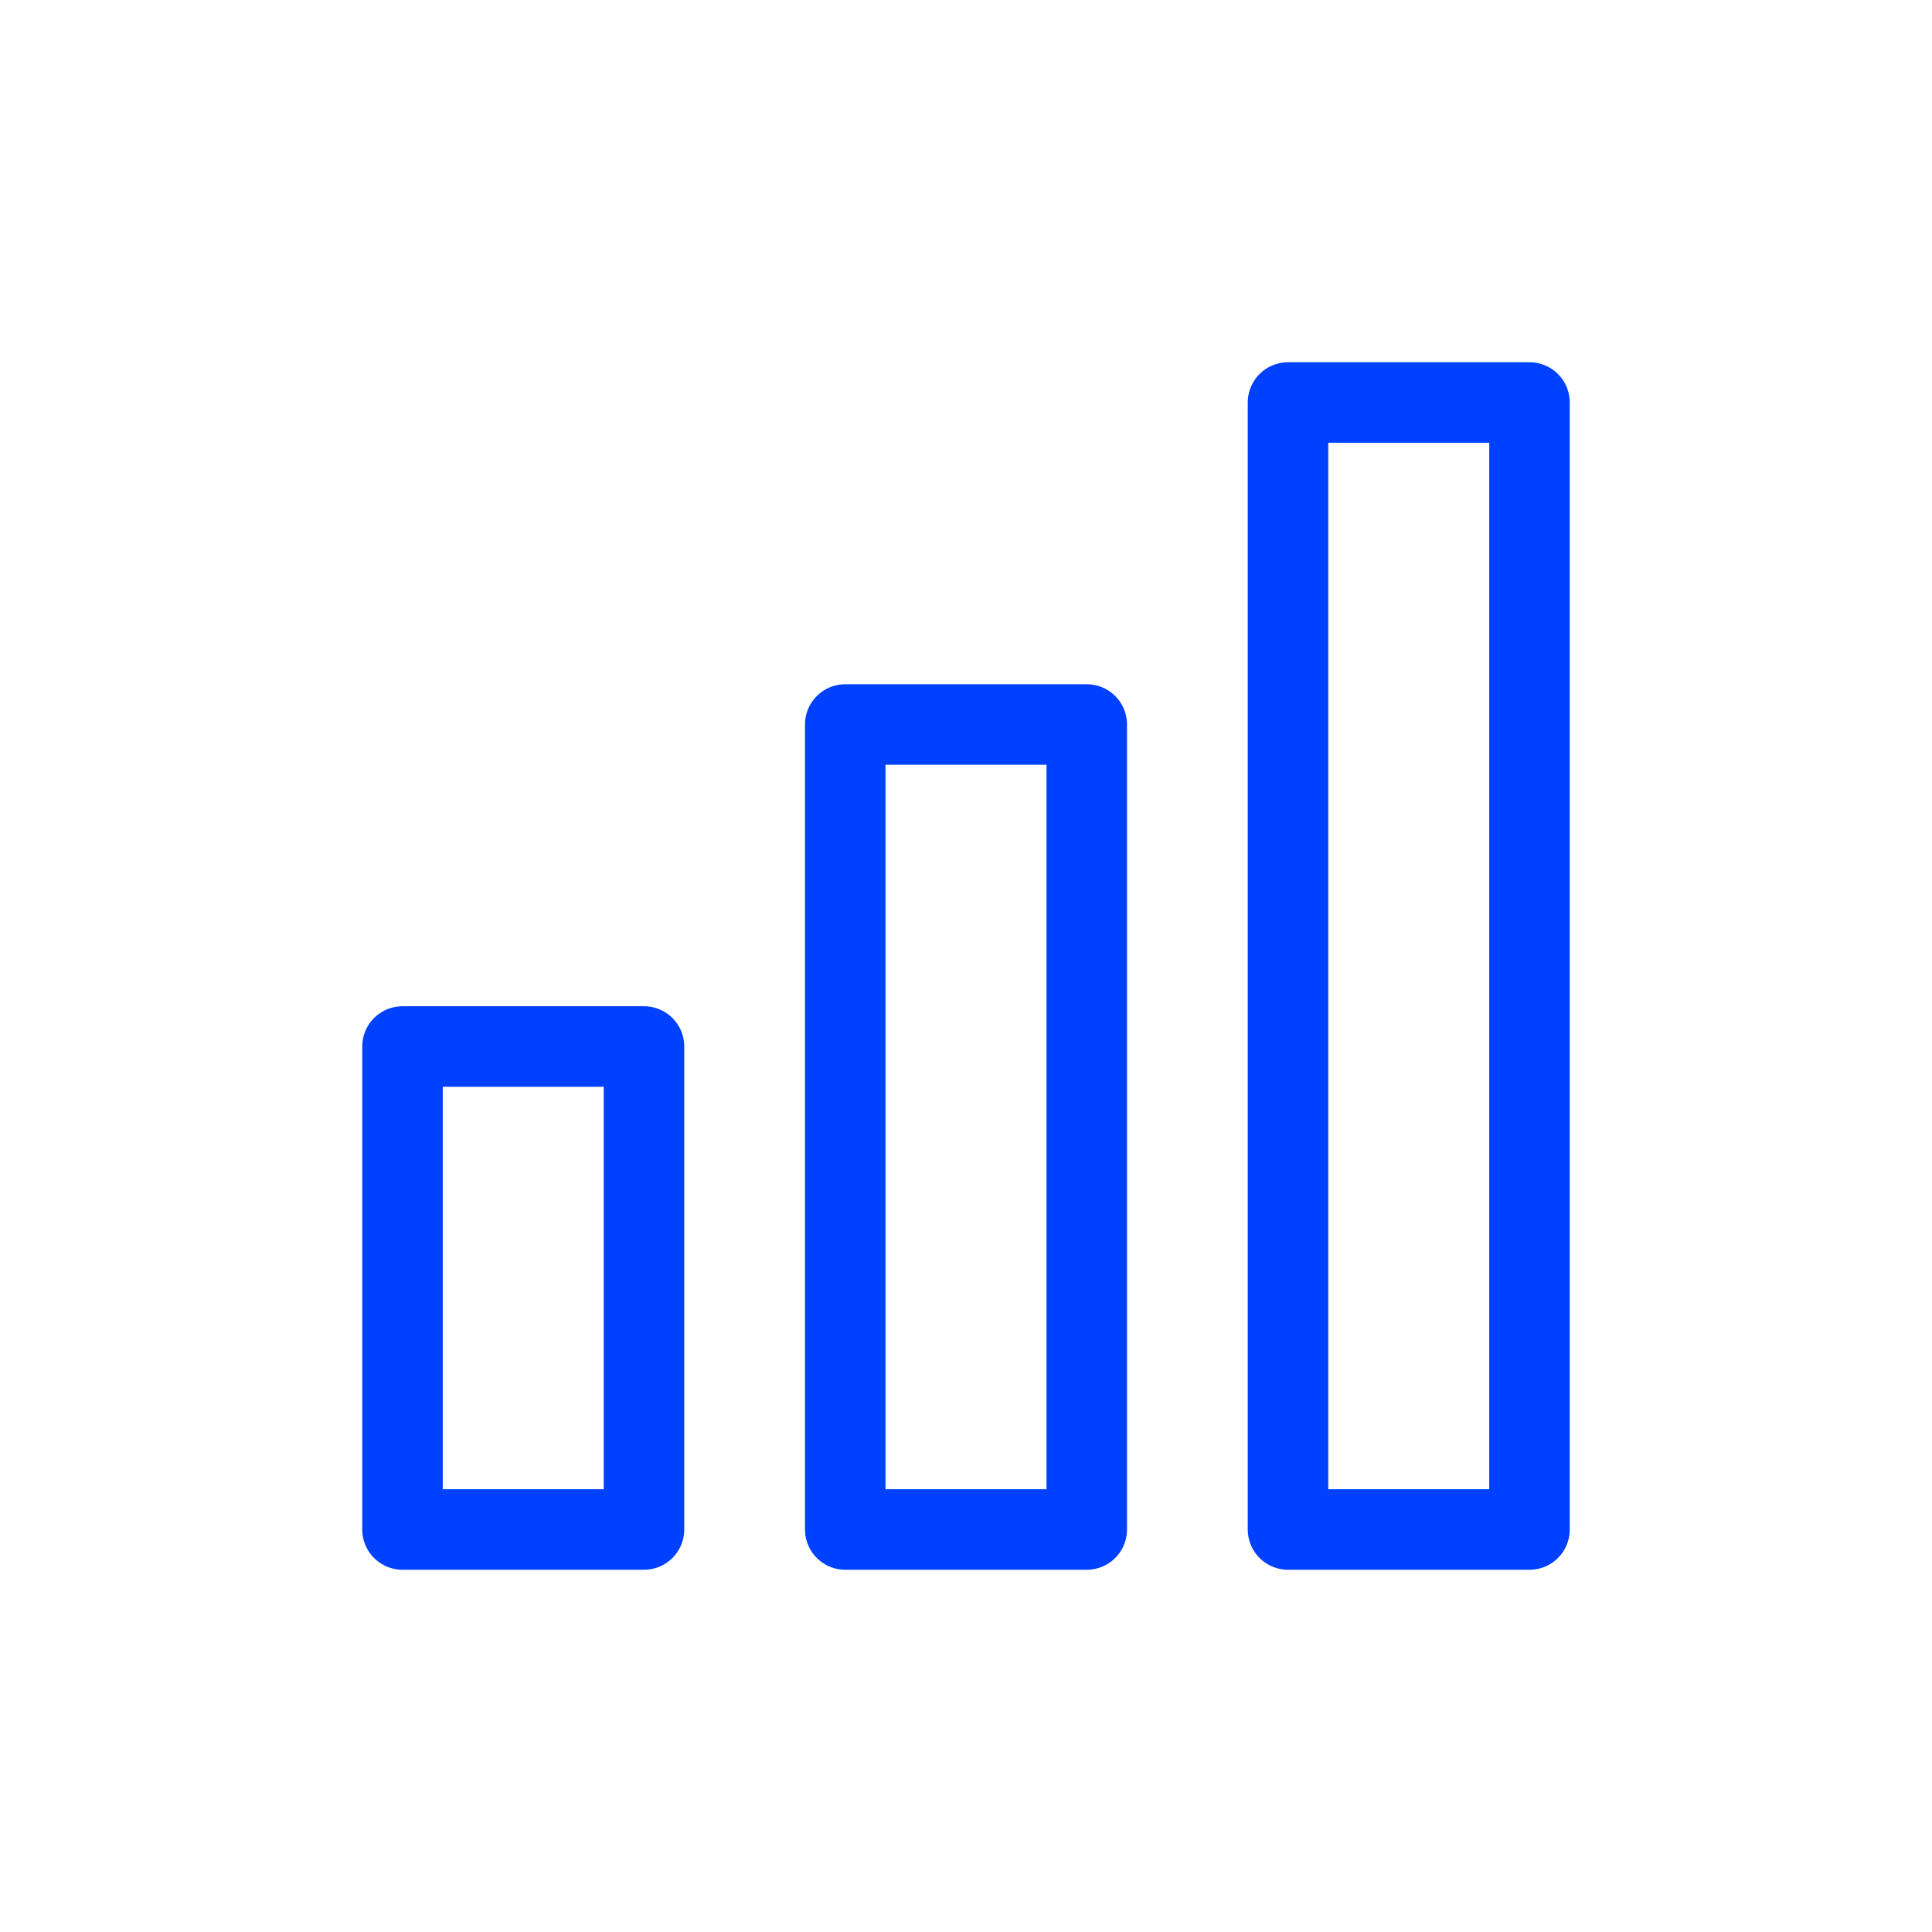
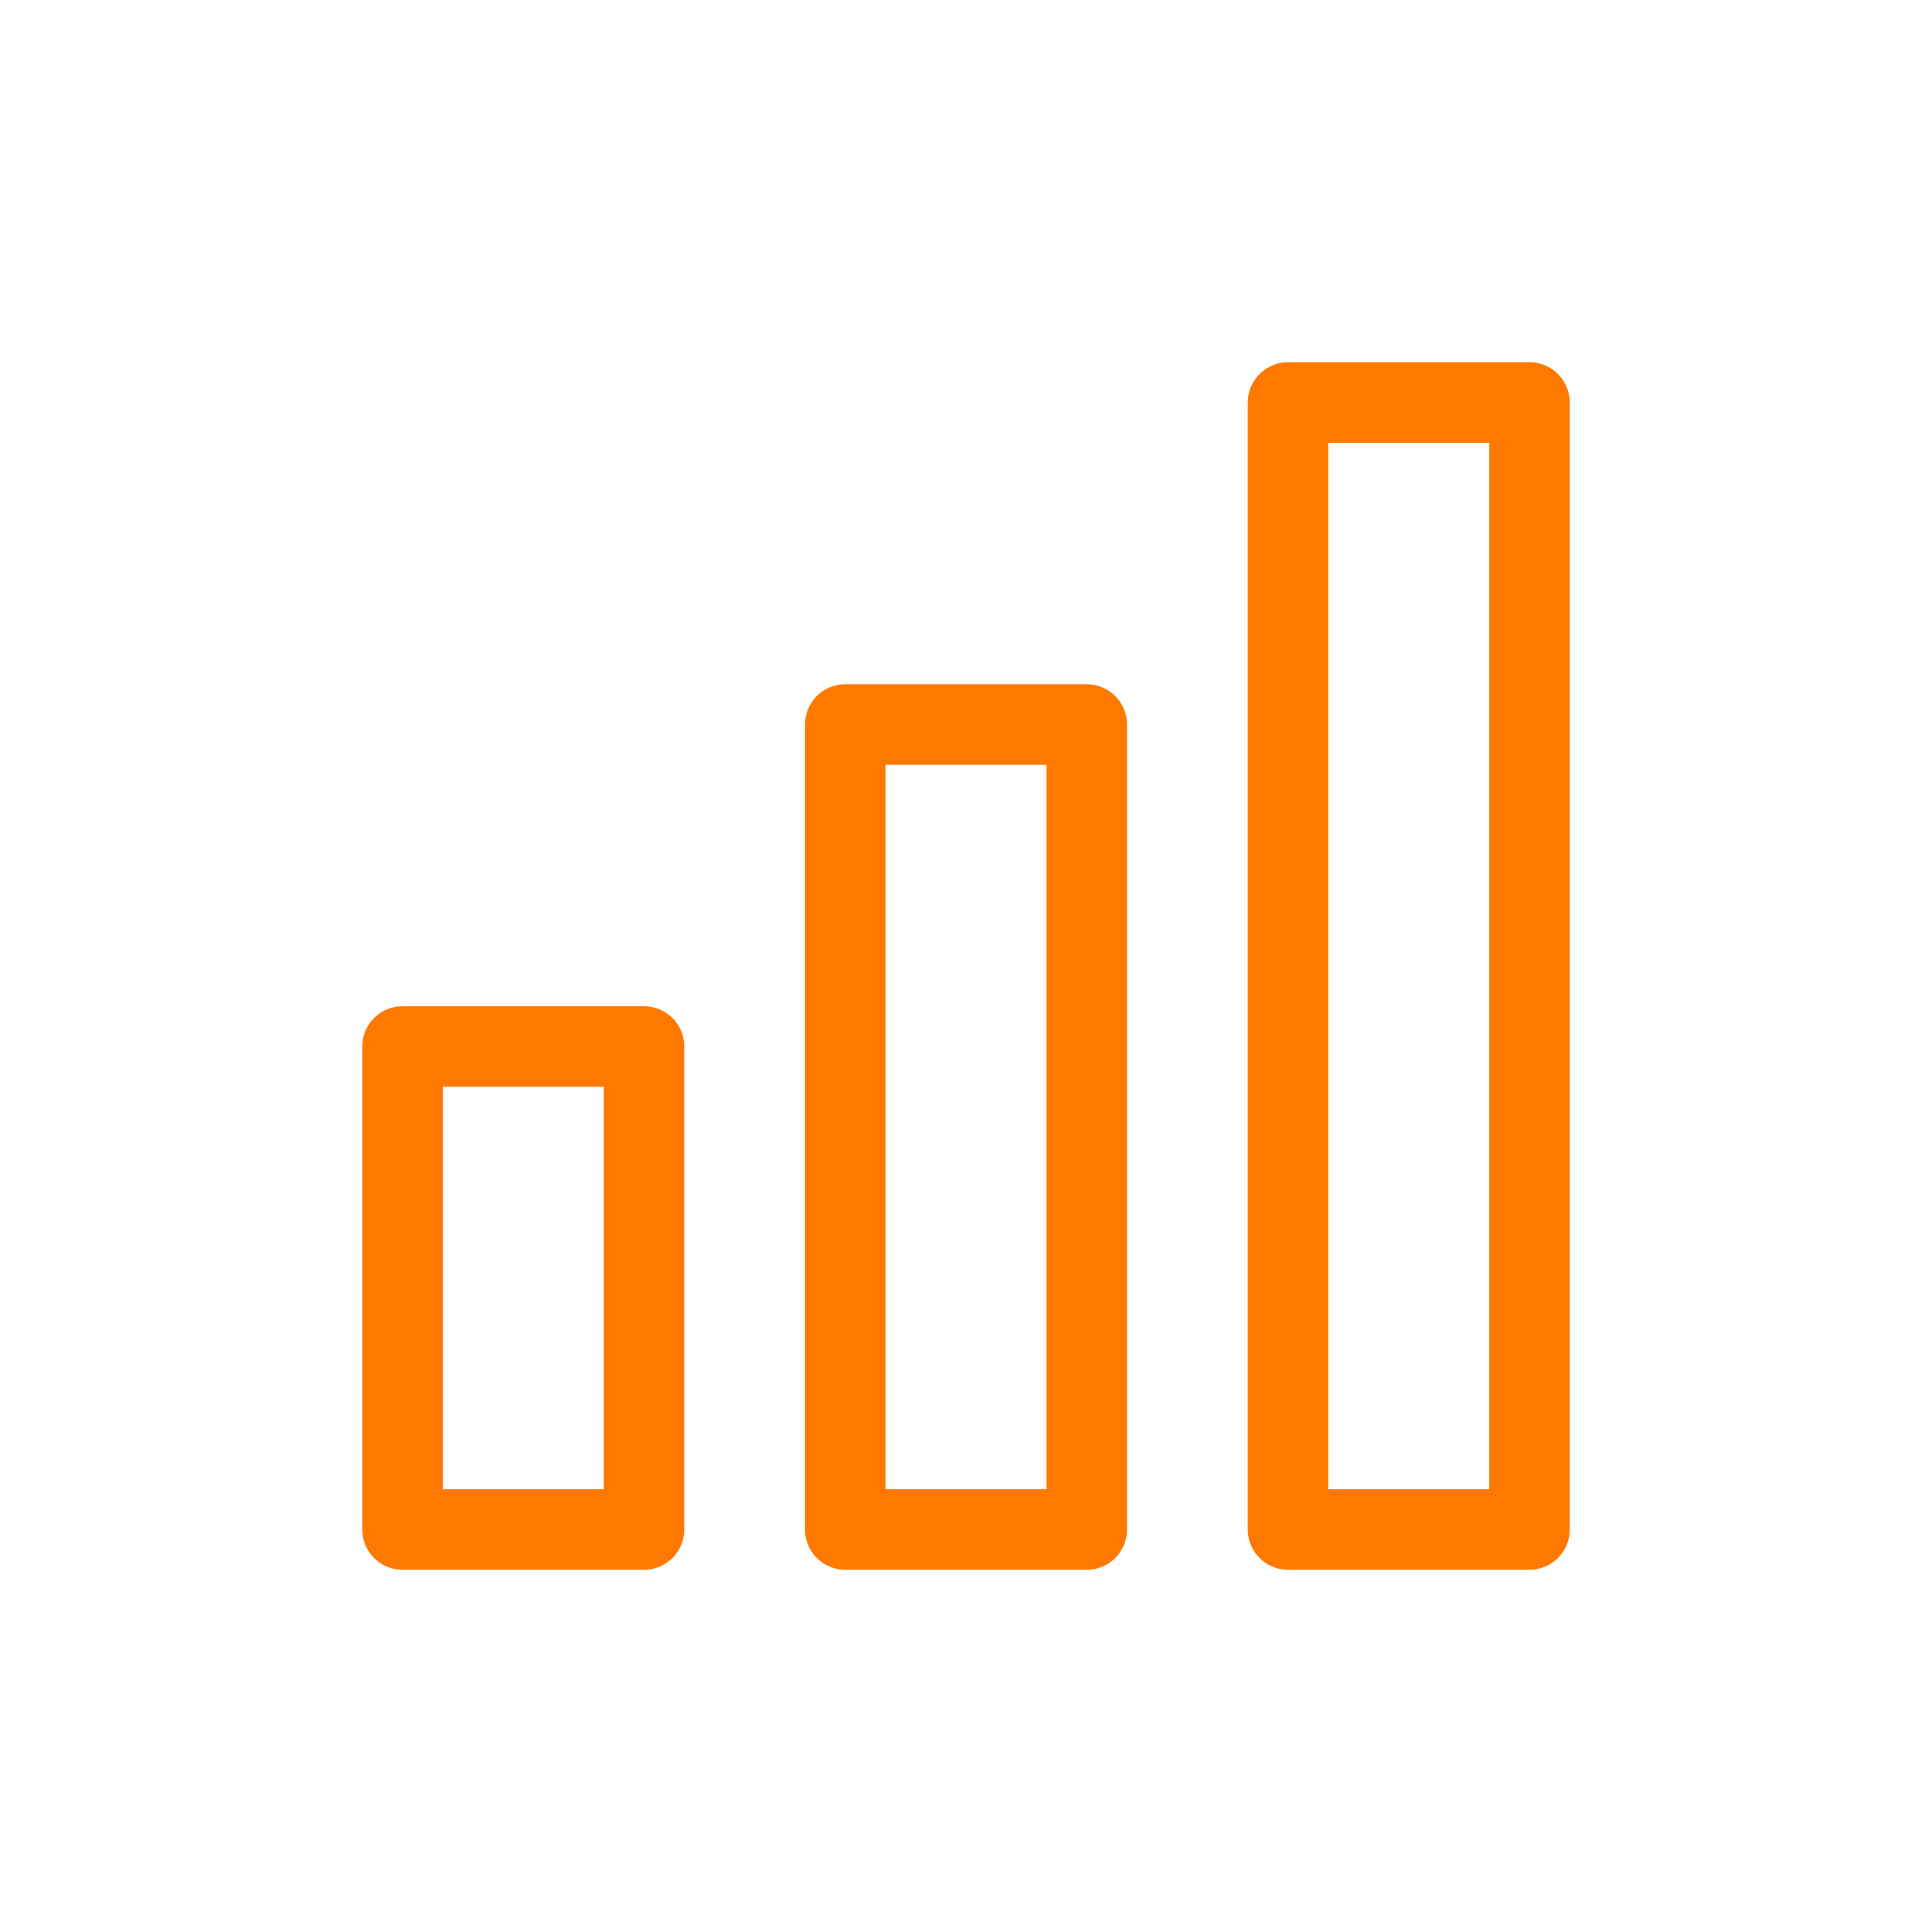
<svg xmlns="http://www.w3.org/2000/svg" width="48px" height="48px" viewBox="0 0 48 48" version="1.1">
  <defs />
  <g id="Icon-Sales-Active" stroke="none" stroke-width="1" fill="none" fill-rule="evenodd" stroke-linecap="round" stroke-linejoin="round">
-     <g transform="translate(10, 10)" id="Rectangle-2" stroke="#0041FF" stroke-width="2">
+     <g transform="translate(10, 10)" id="Rectangle-2" stroke="#FF7900" stroke-width="2">
      <rect x="0" y="16" width="6" height="12" />
      <rect x="11" y="8" width="6" height="20" />
      <rect x="22" y="0" width="6" height="28" />
    </g>
  </g>
</svg>
